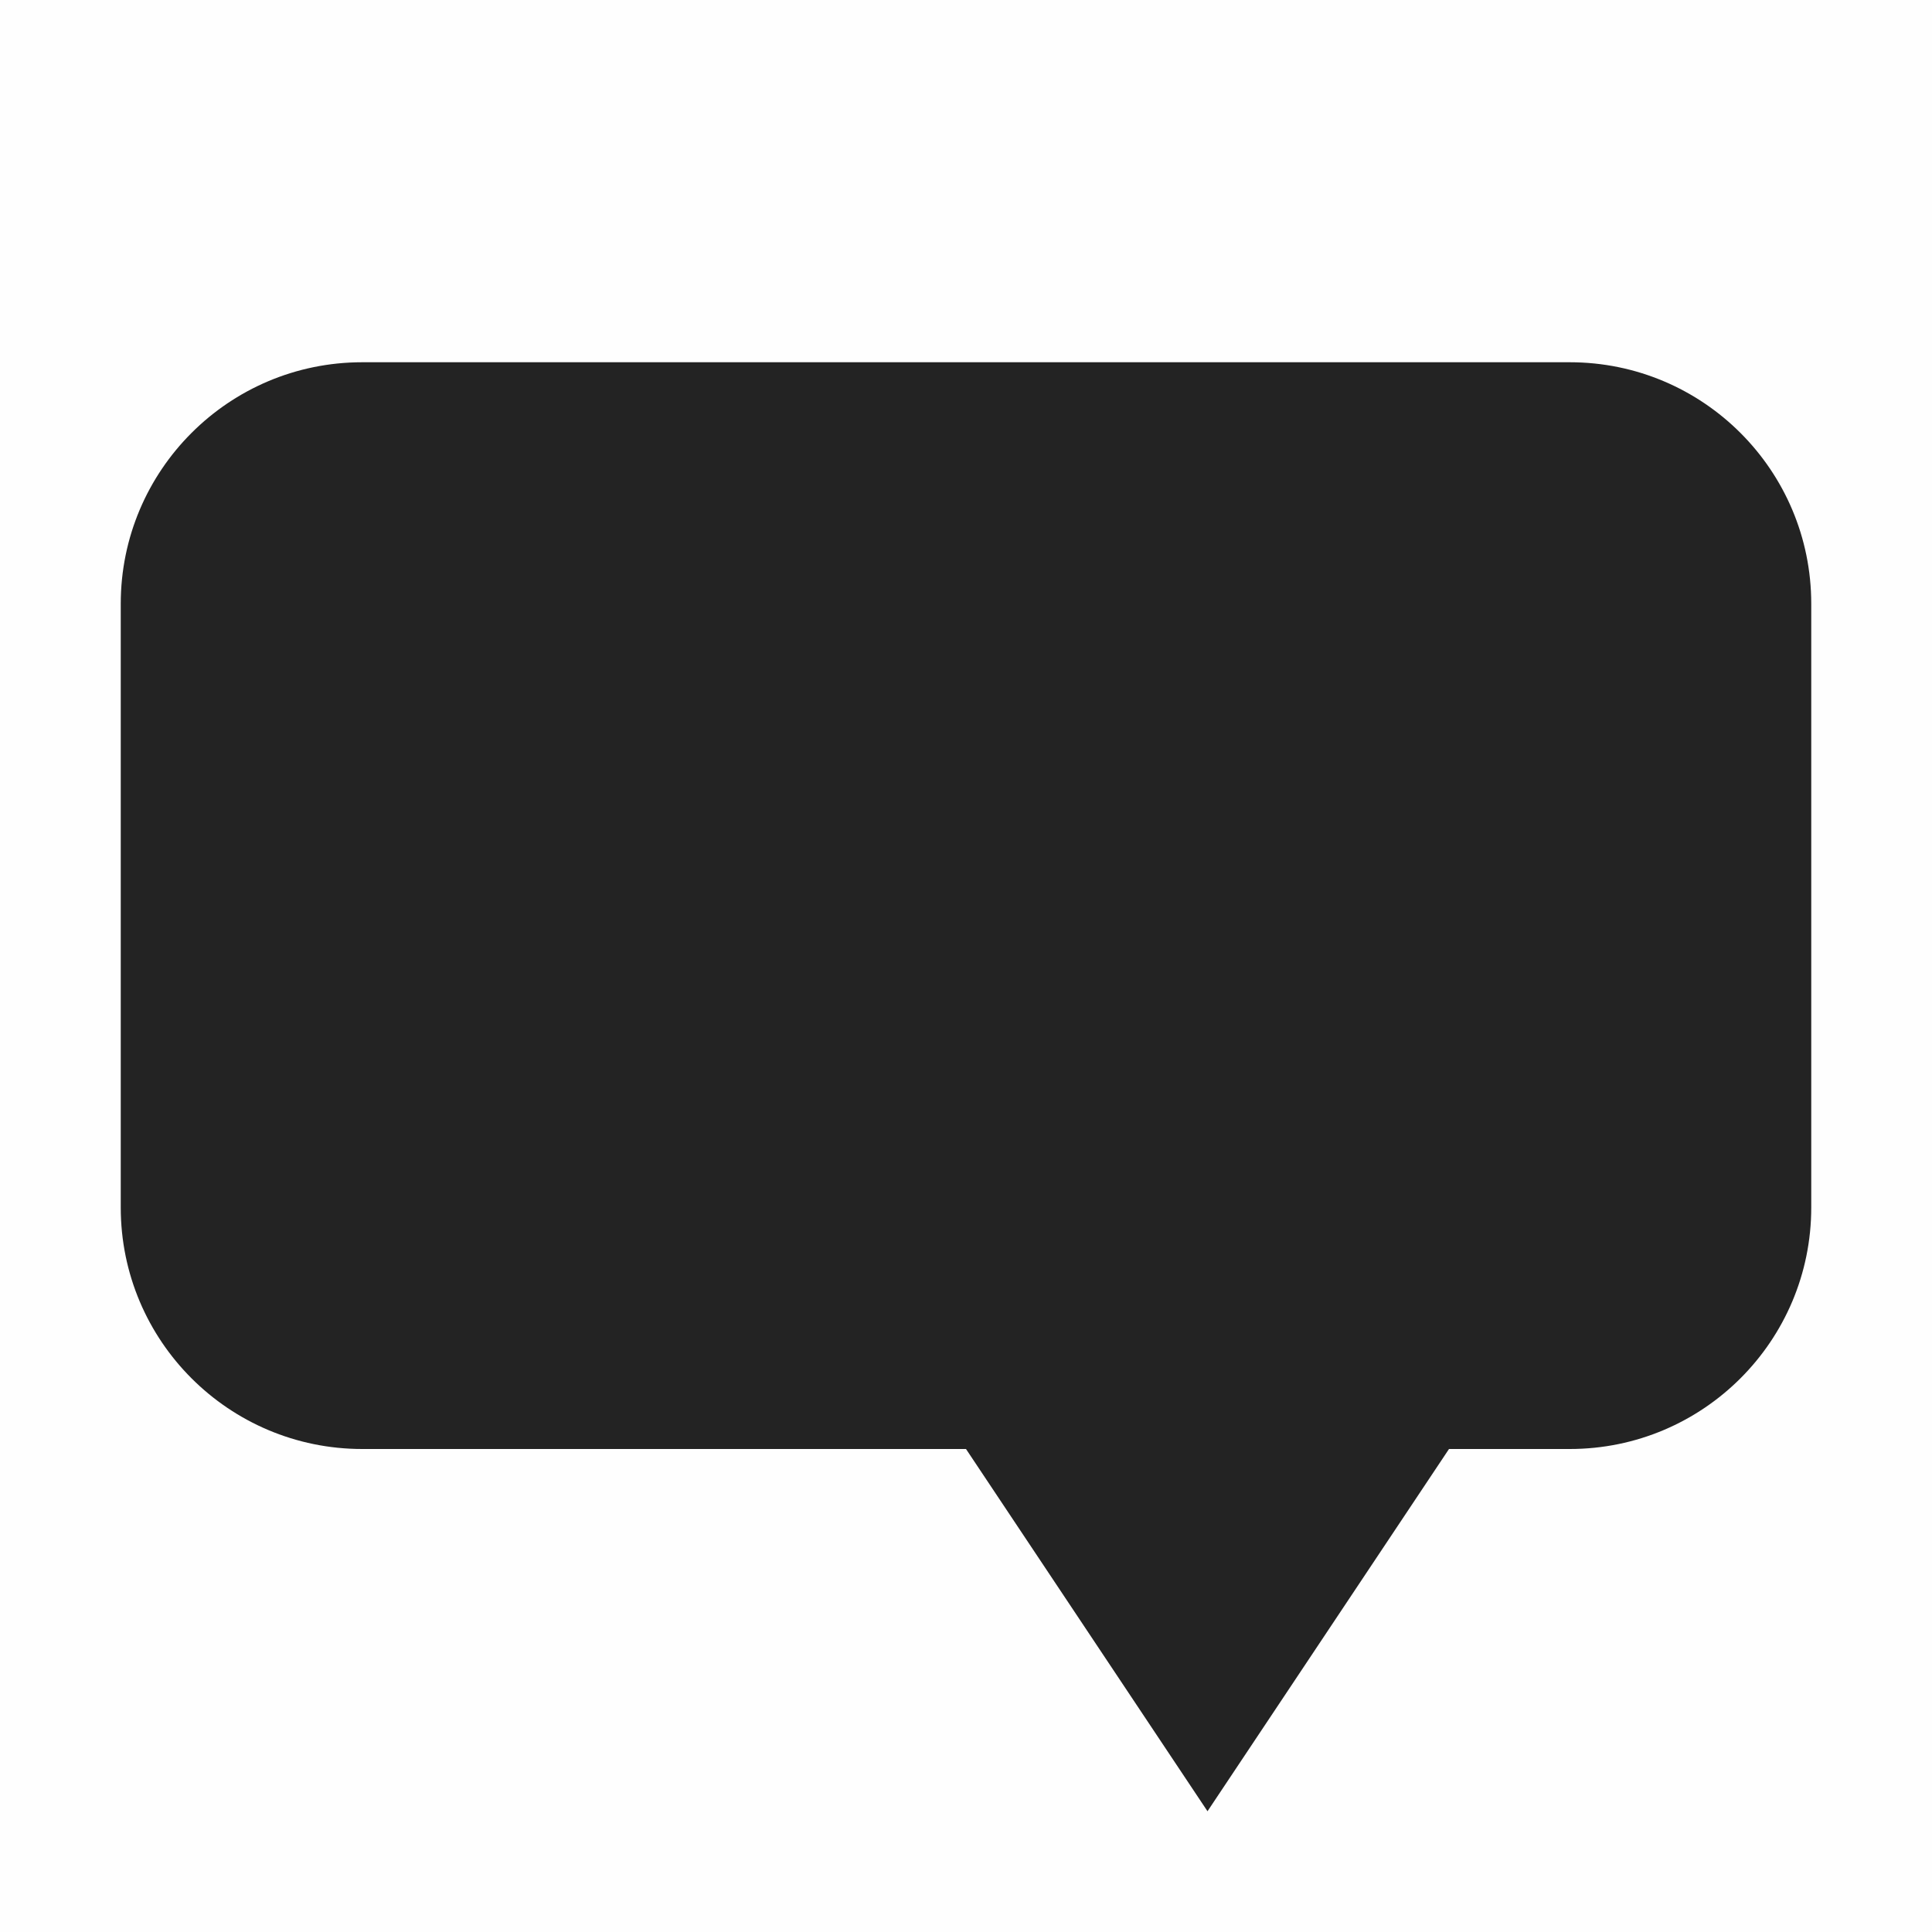
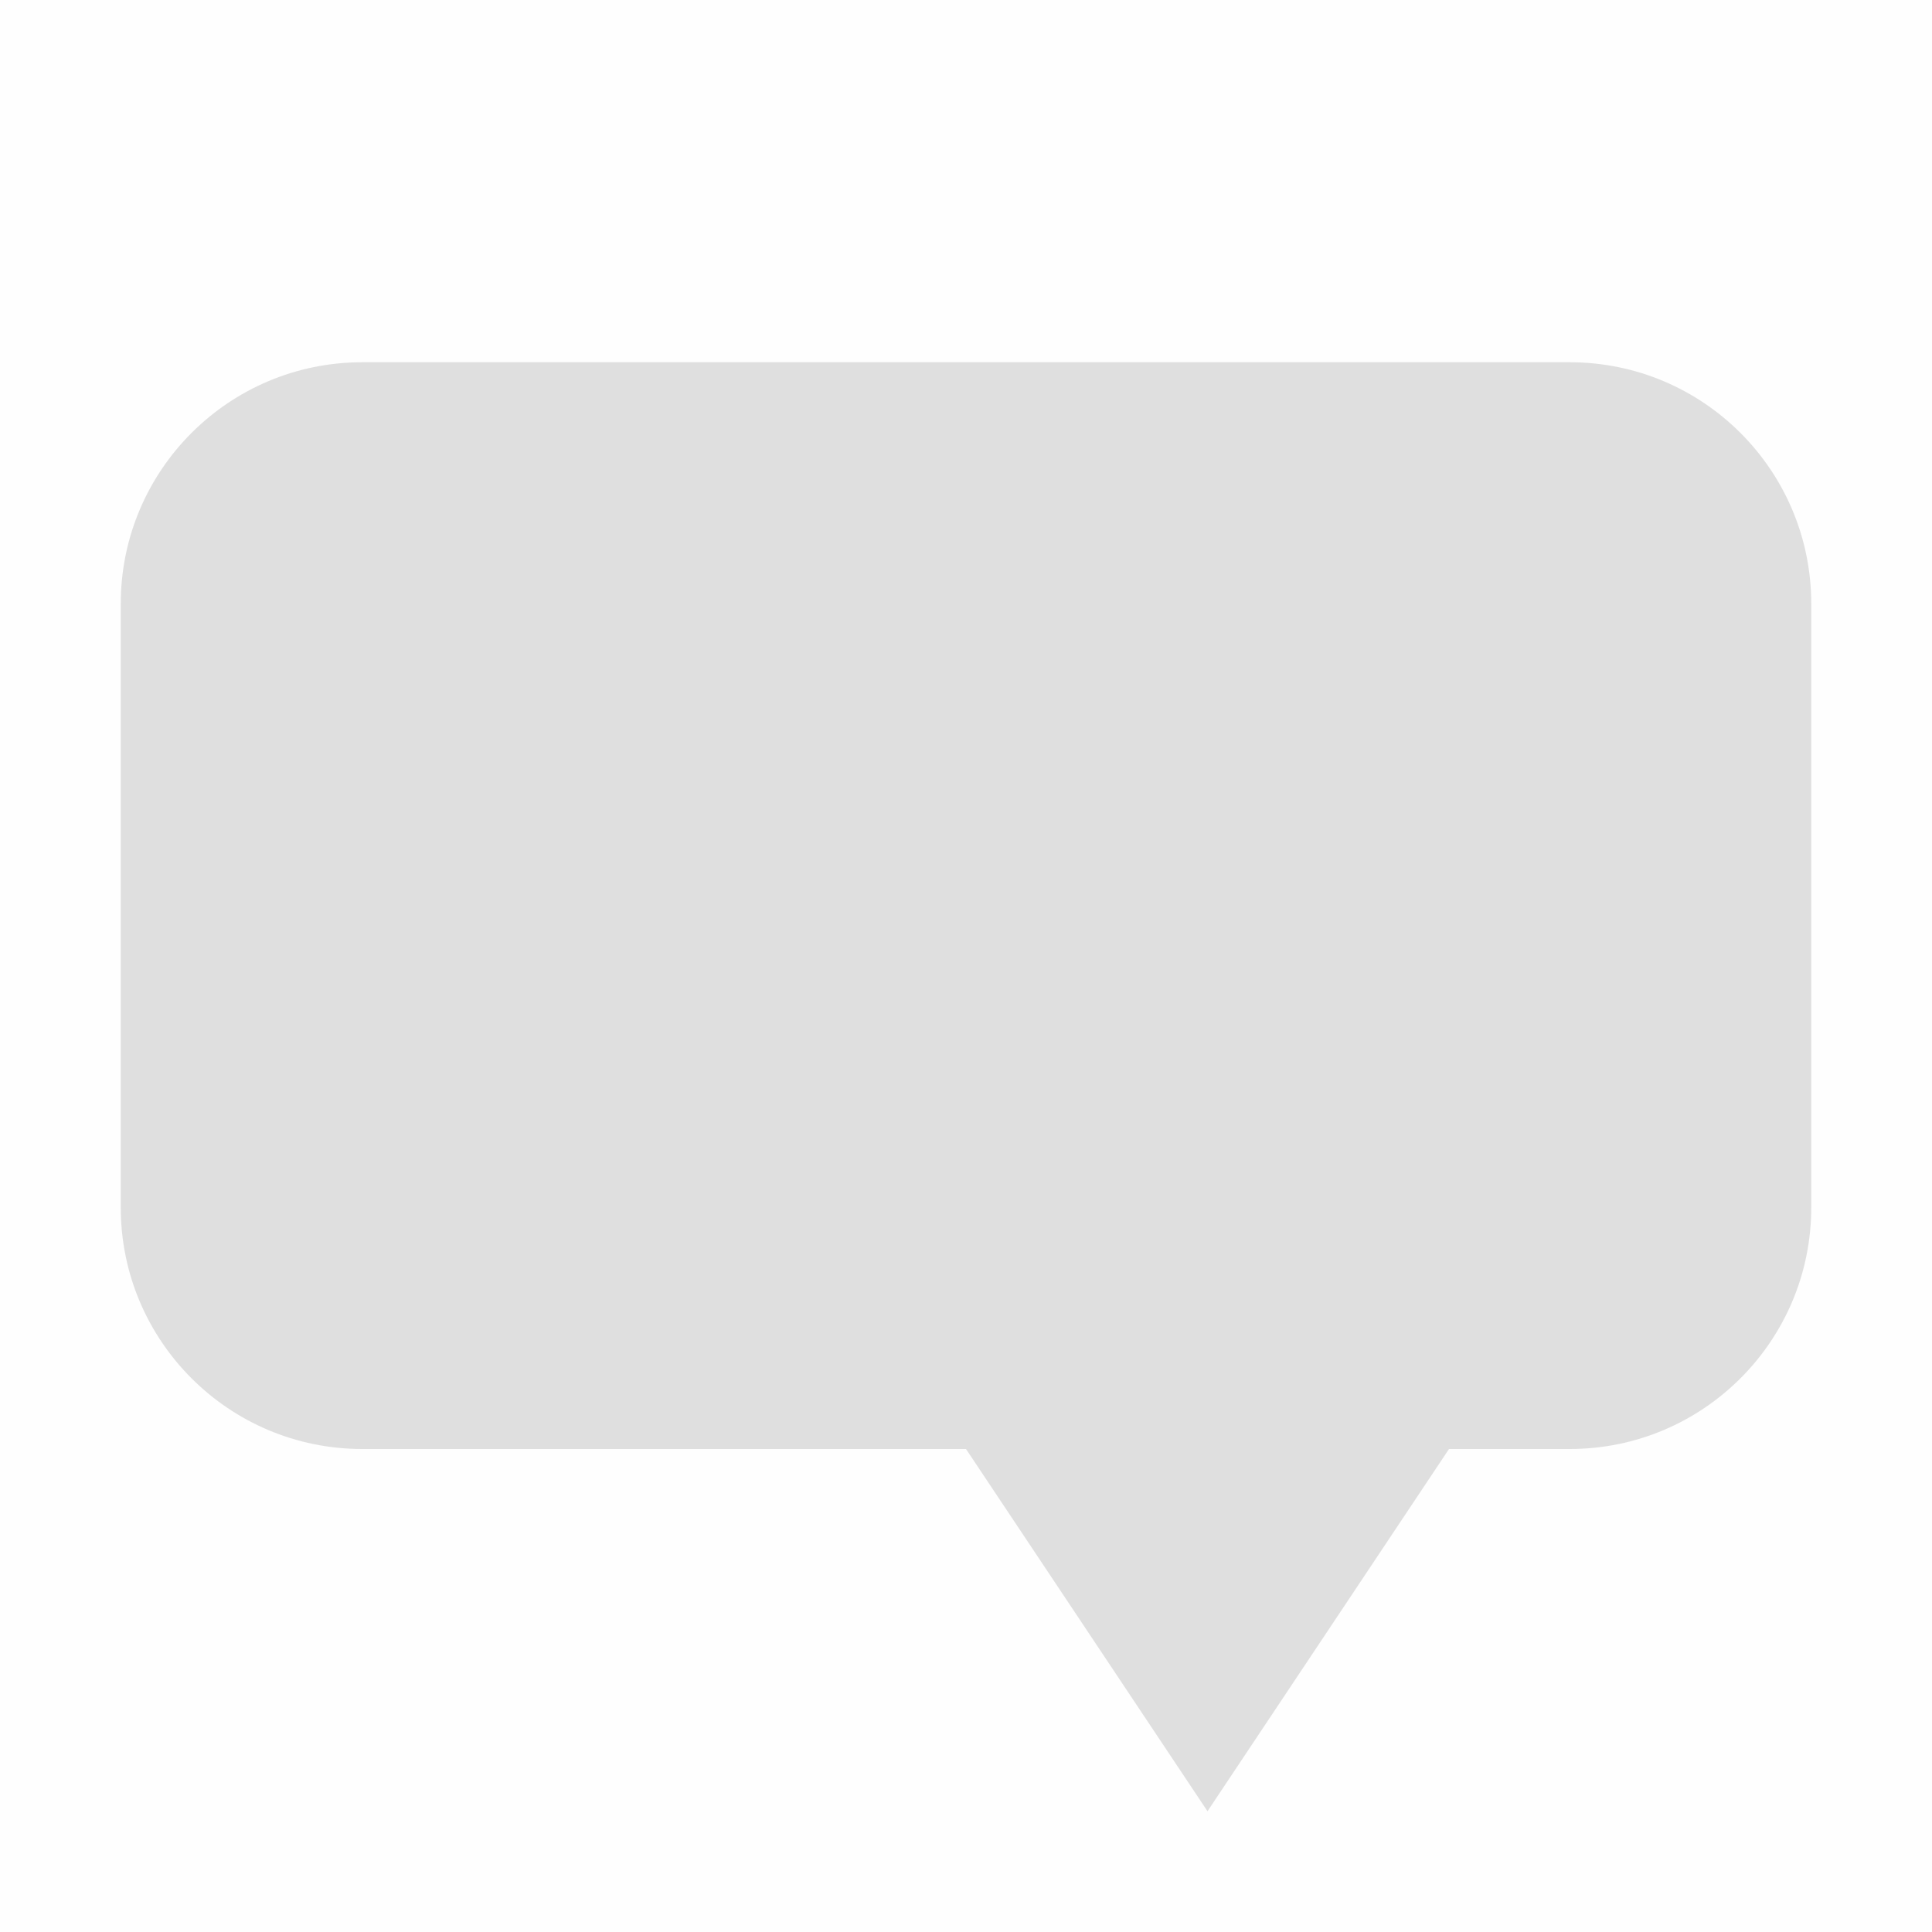
<svg xmlns="http://www.w3.org/2000/svg" viewBox="0 0 16 16">
  <g transform="translate(-405 255)">
    <path color="#bebebe" d="M405-255h16v16h-16z" fill="gray" fill-opacity=".01" />
-     <rect fill="#232323" height="9" ry="2" width="14" x="406" y="-252" />
-     <path d="m417-243-2 3-2-3z" fill="#232323" />
+     <rect fill="#dfdfdf" height="9" ry="2" width="14" x="406" y="-252" />
+     <path d="m417-243-2 3-2-3z" fill="#dfdfdf" />
  </g>
</svg>
